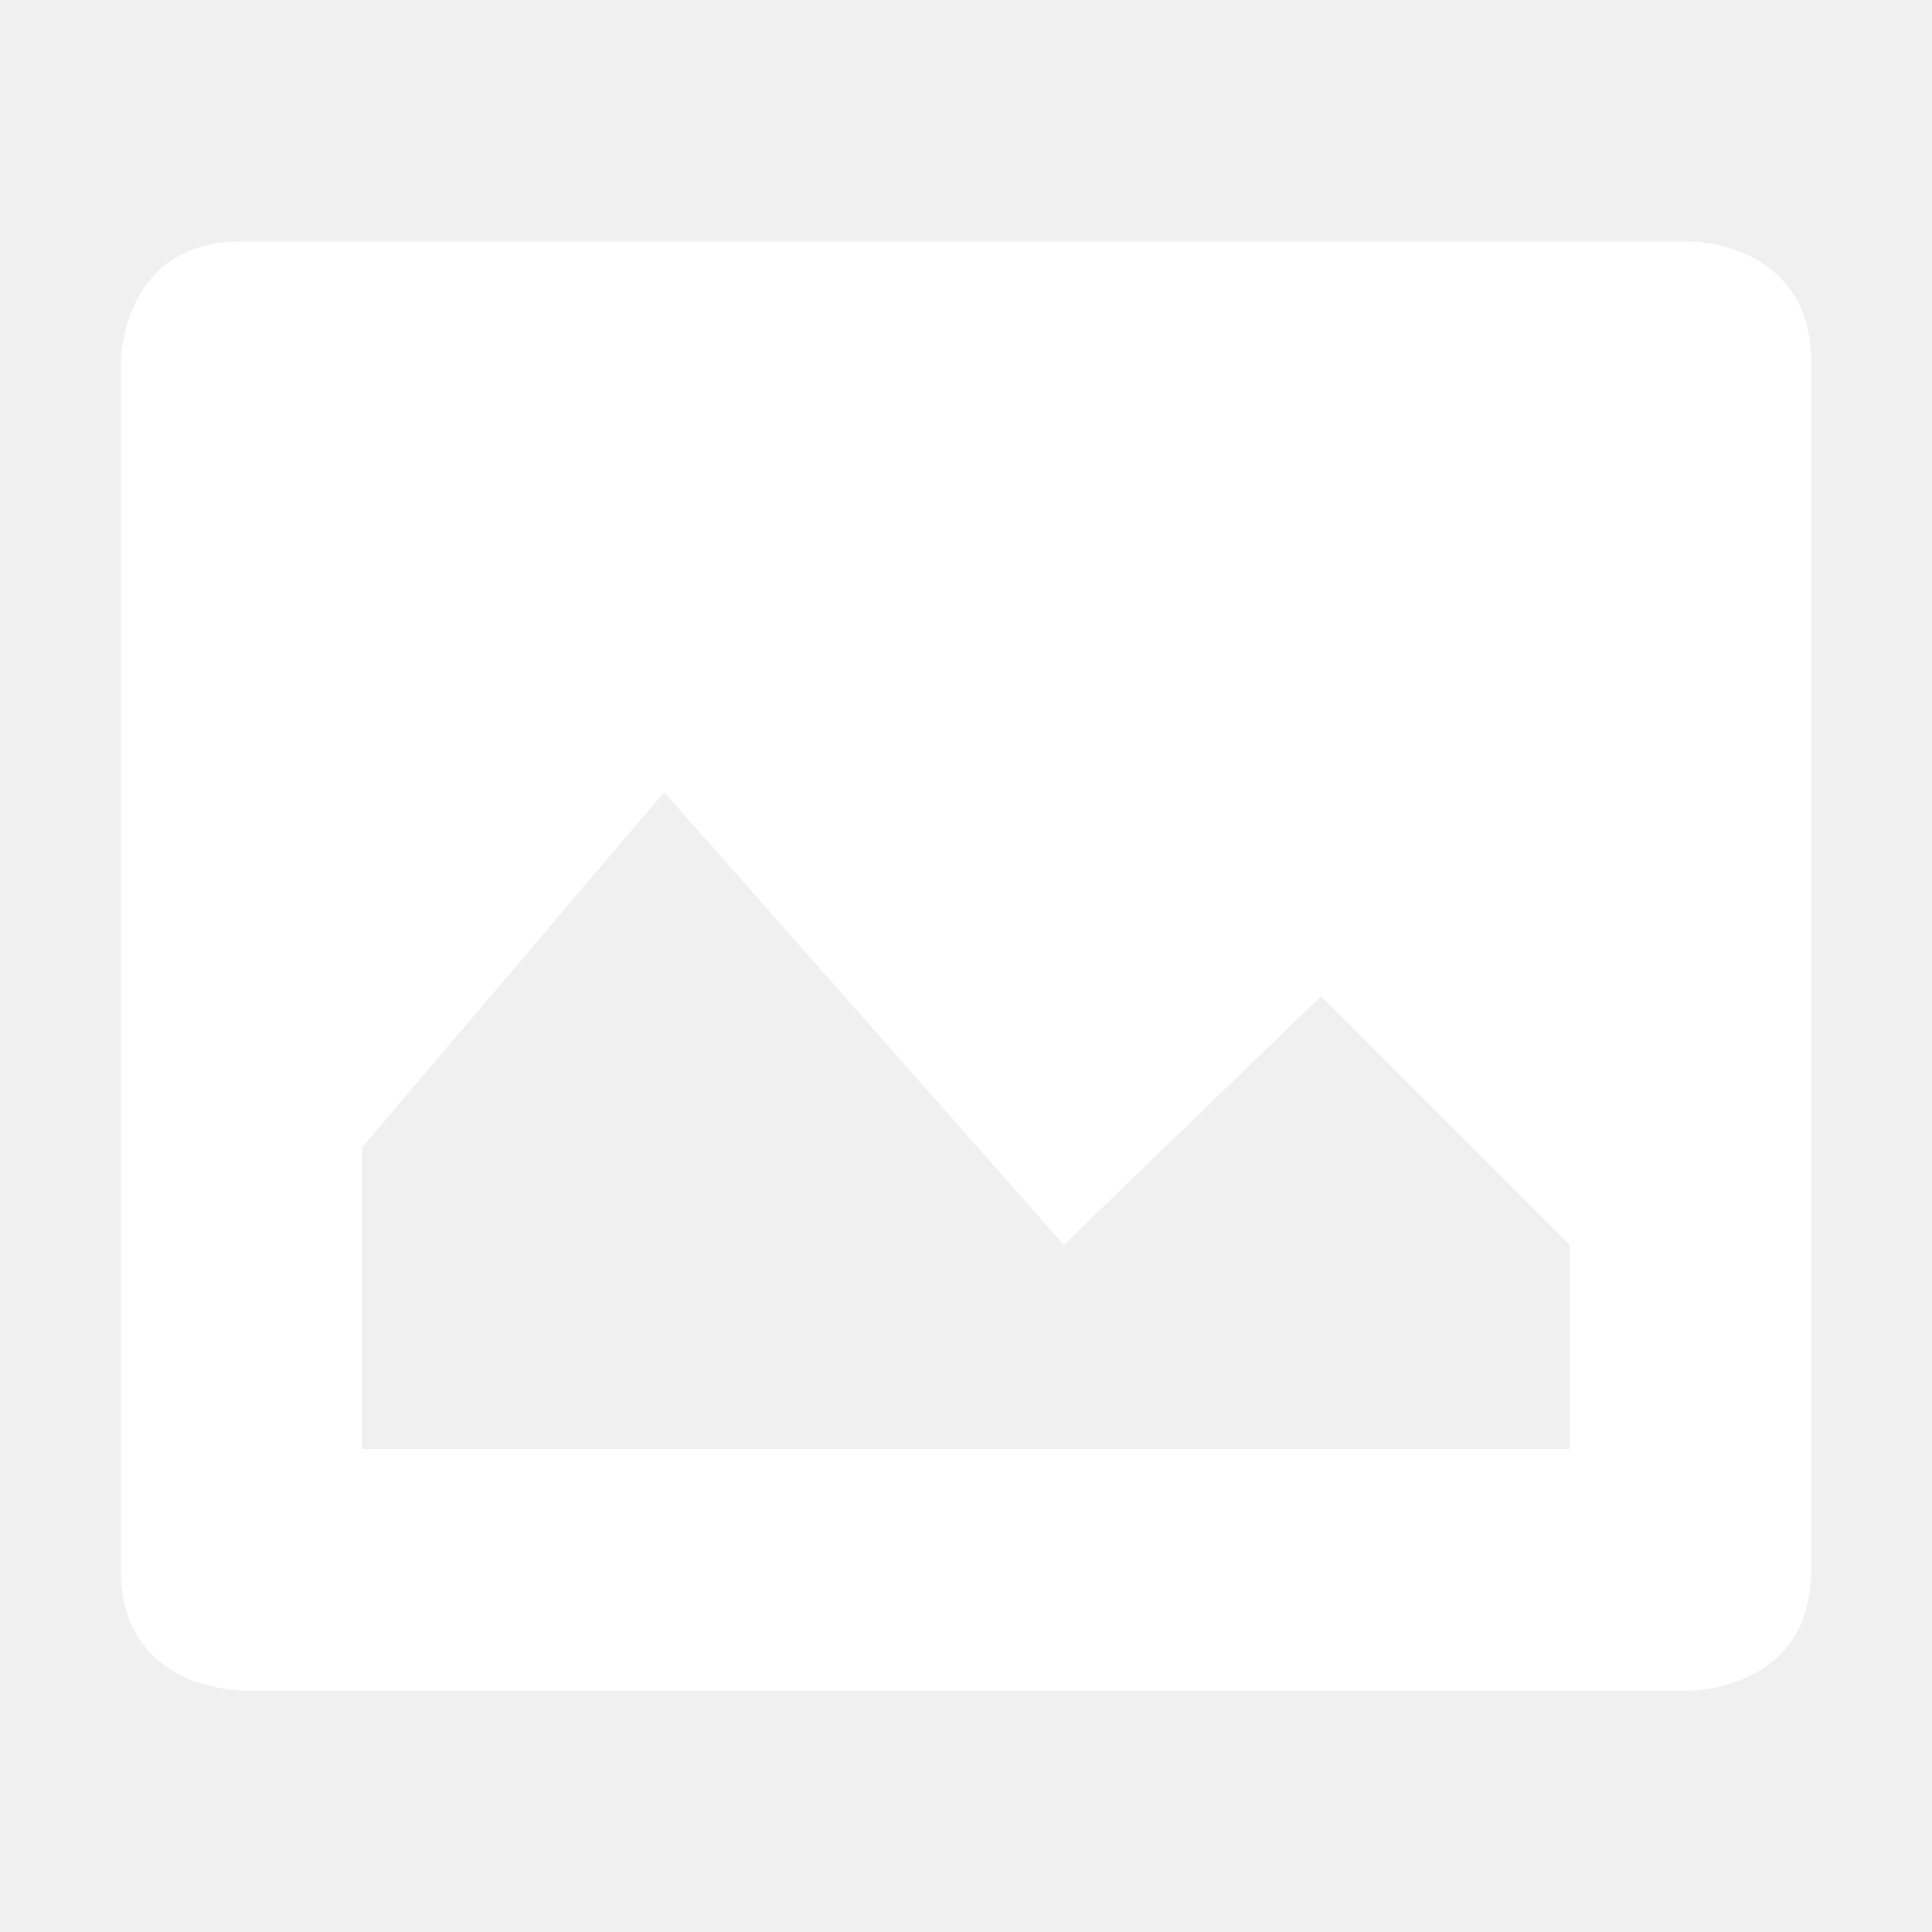
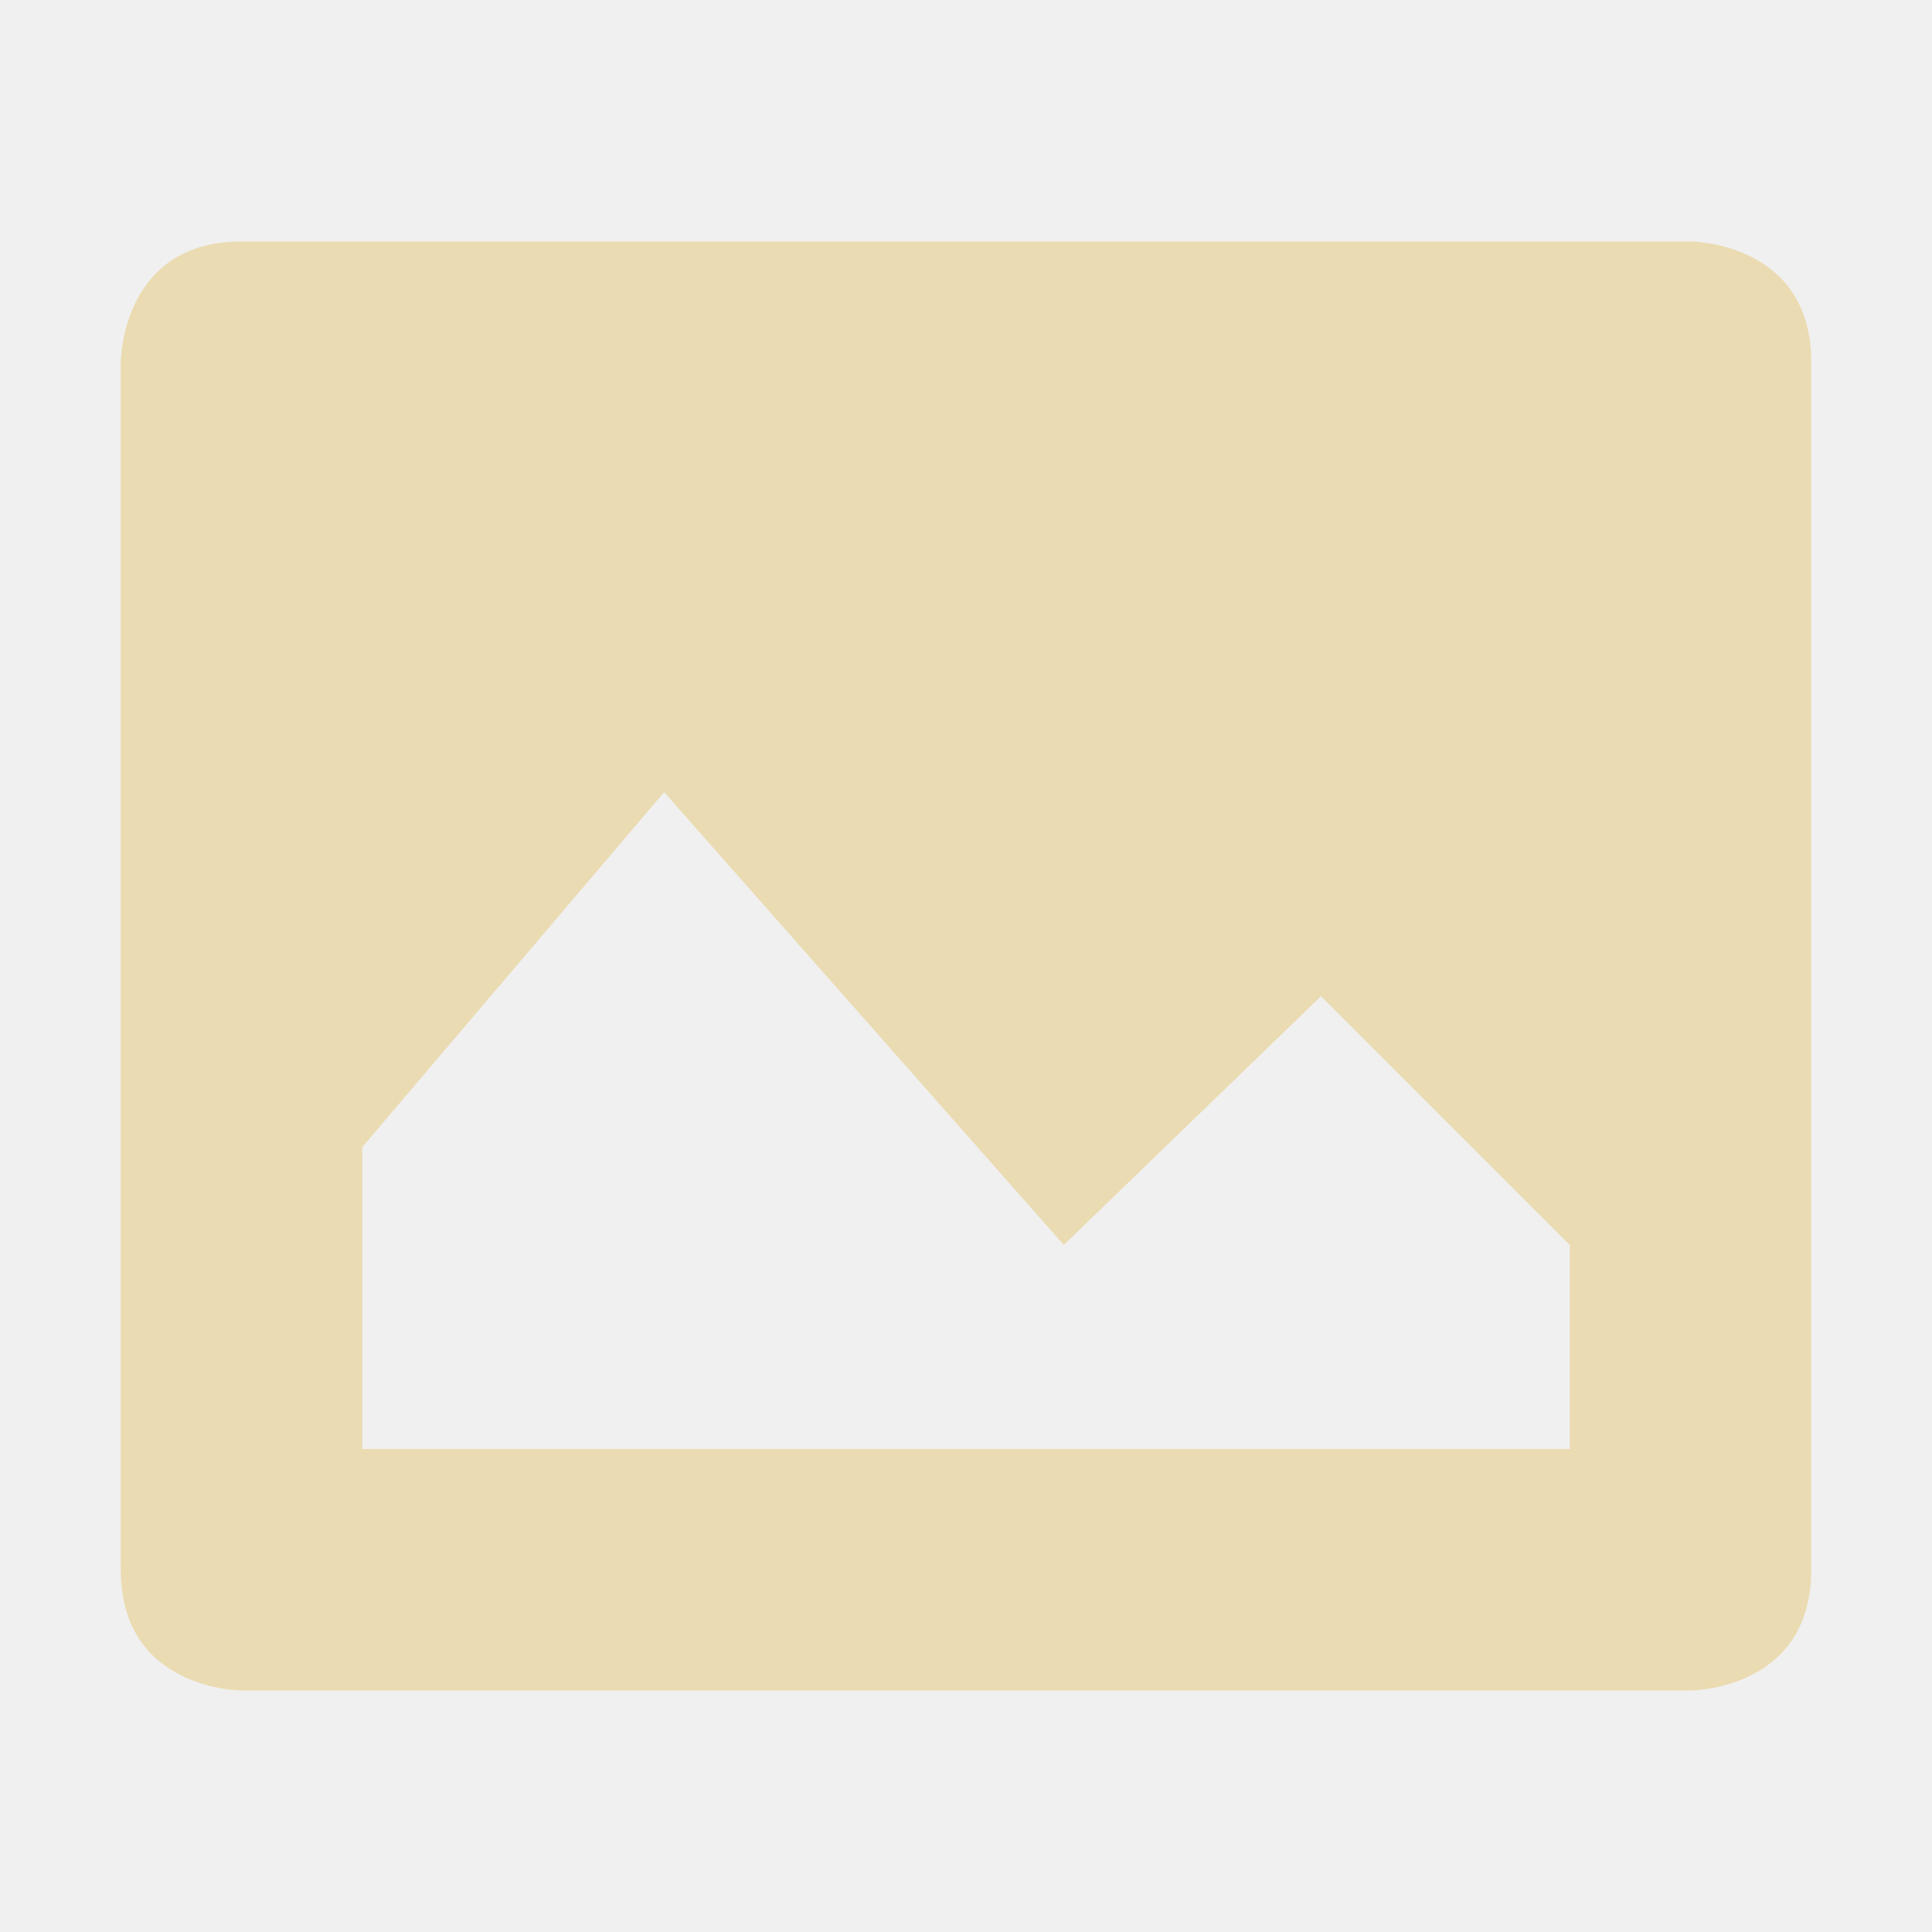
<svg xmlns="http://www.w3.org/2000/svg" width="16" height="16" version="1.1">
-   <path style="fill:#ffffff" d="M 2,2 C 1,2 1,3 1,3 V 13 C 1,14 2,14 2,14 H 14 C 14,14 15,14 15,13 V 3 C 15,2 14,2 14,2 Z M 5.5,6.56 8.81,10.31 10.94,8.25 13,10.31 V 12 H 3 V 9.5 Z" />
+   <path style="fill:#EBDBB2" d="M 2,2 C 1,2 1,3 1,3 V 13 C 1,14 2,14 2,14 H 14 C 14,14 15,14 15,13 V 3 C 15,2 14,2 14,2 Z M 5.5,6.56 8.81,10.31 10.94,8.25 13,10.31 V 12 H 3 V 9.5 Z" />
</svg>
